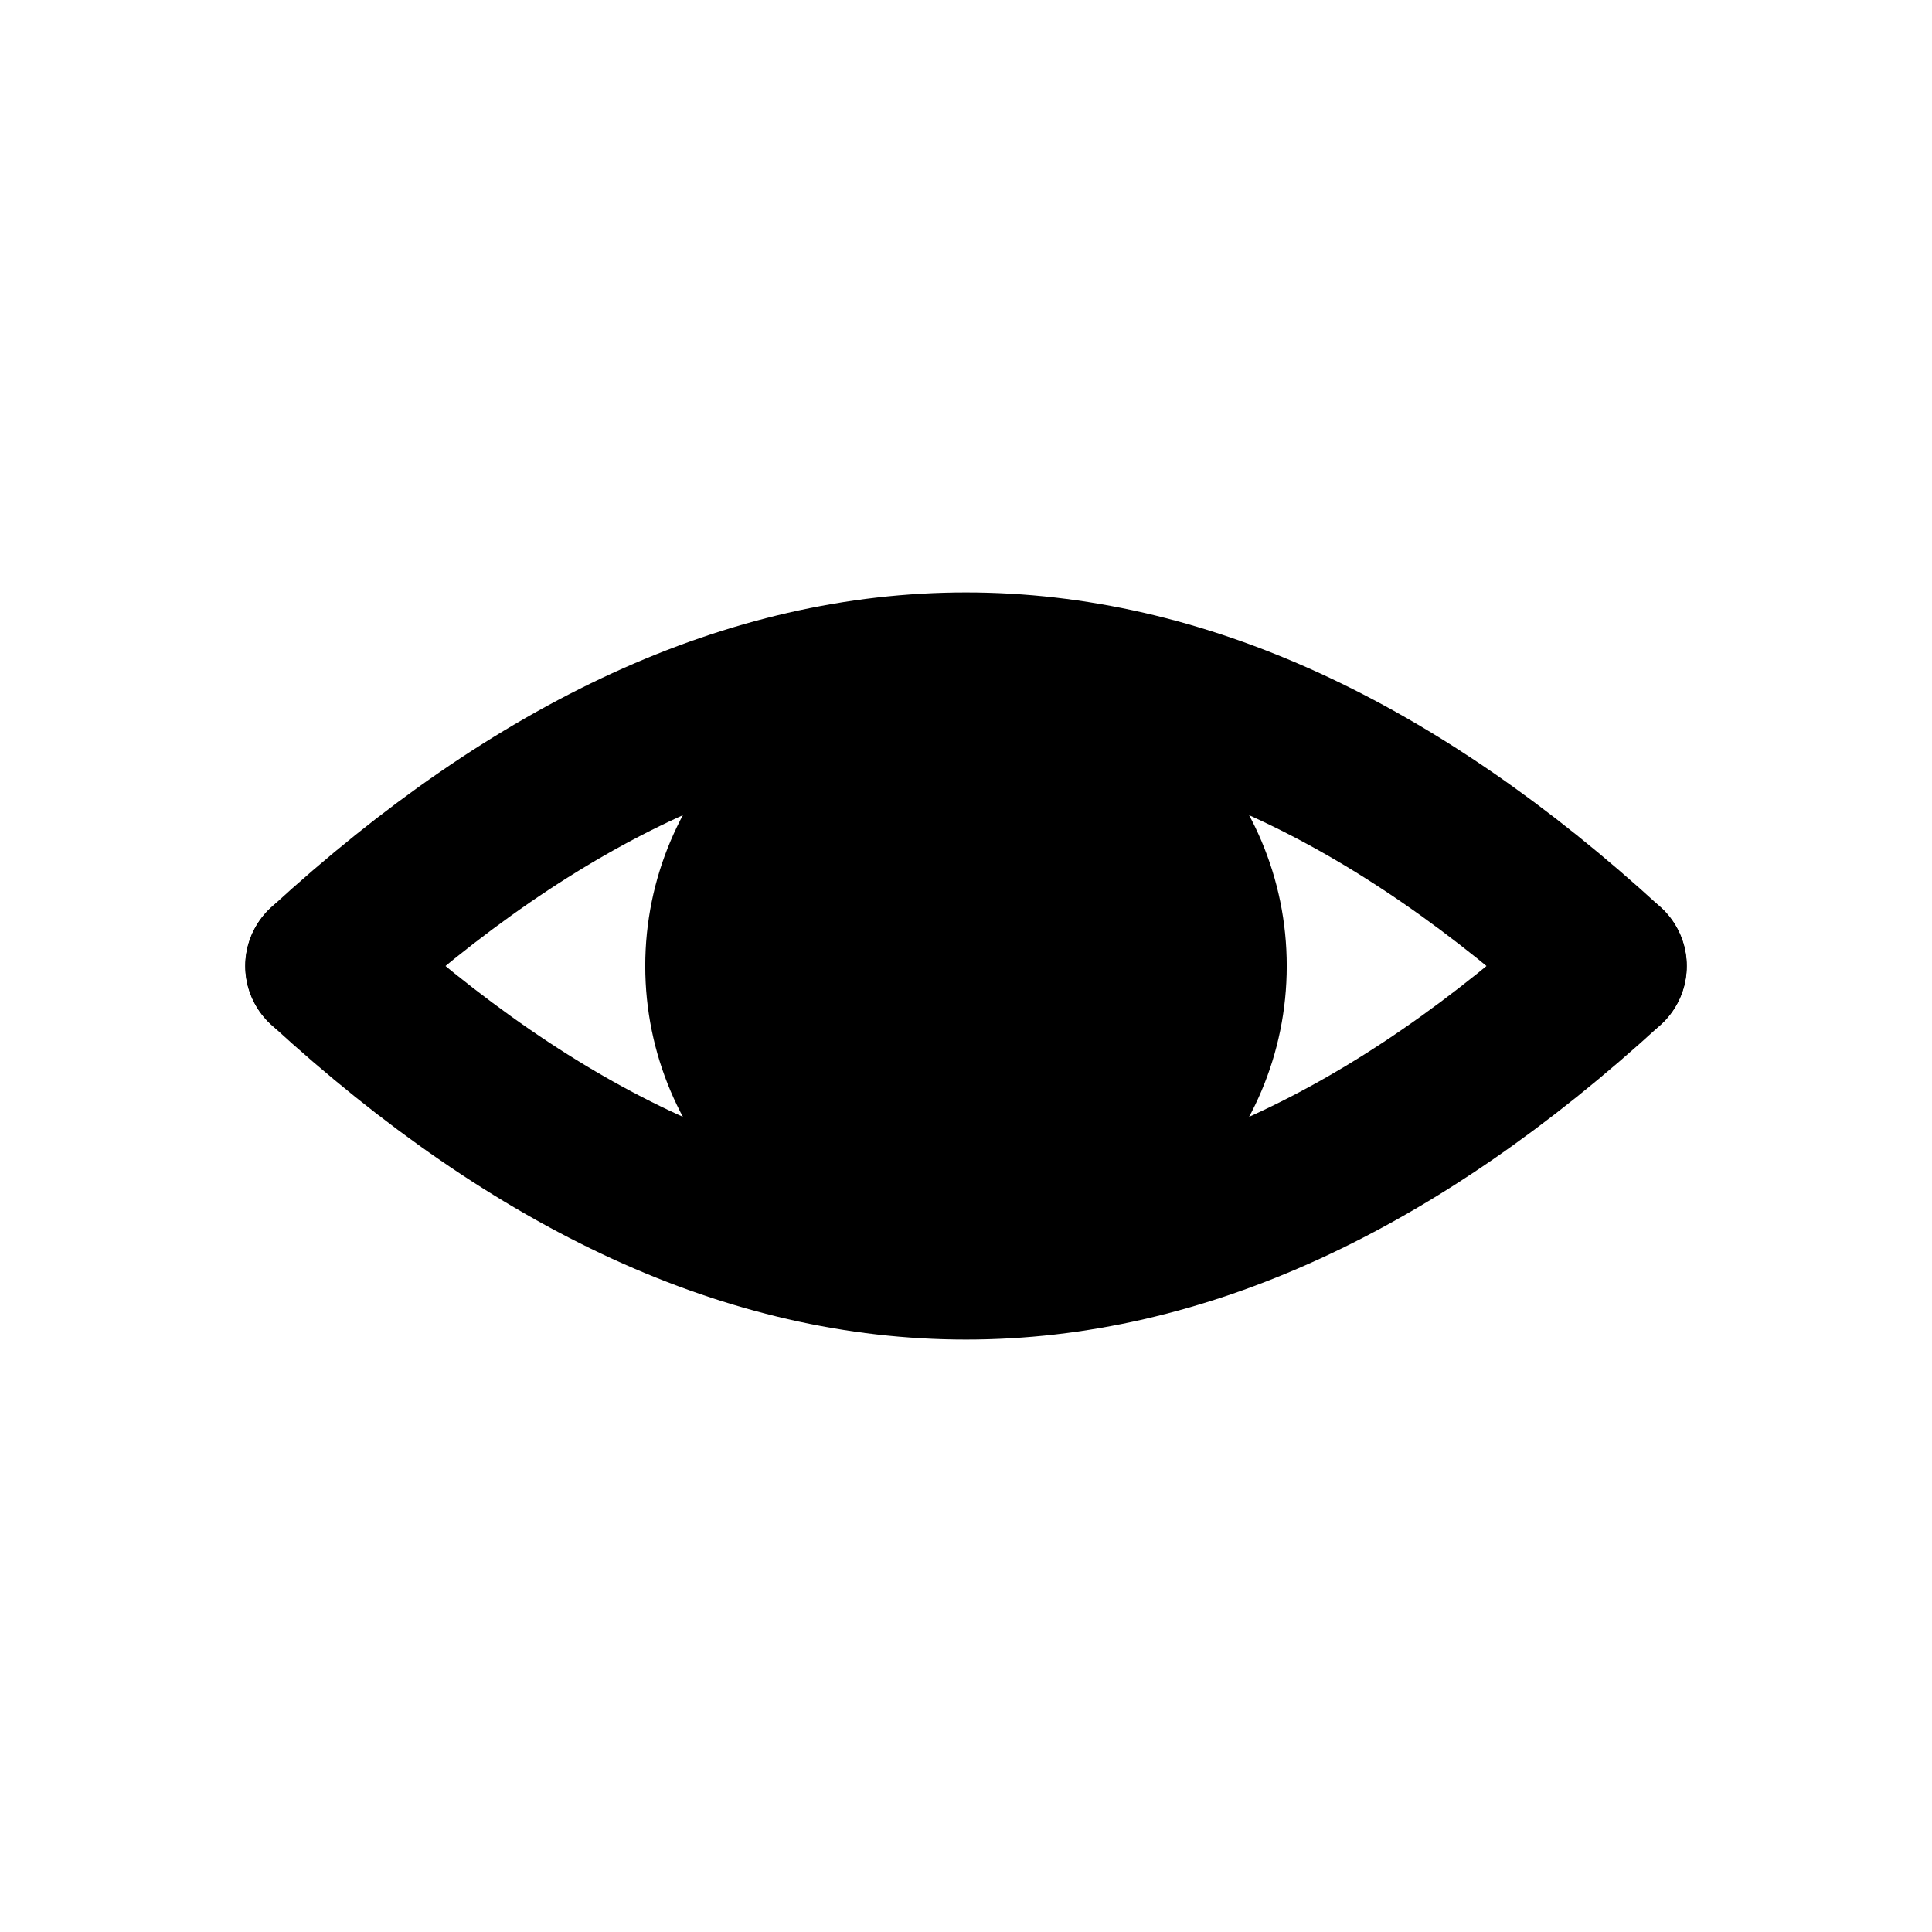
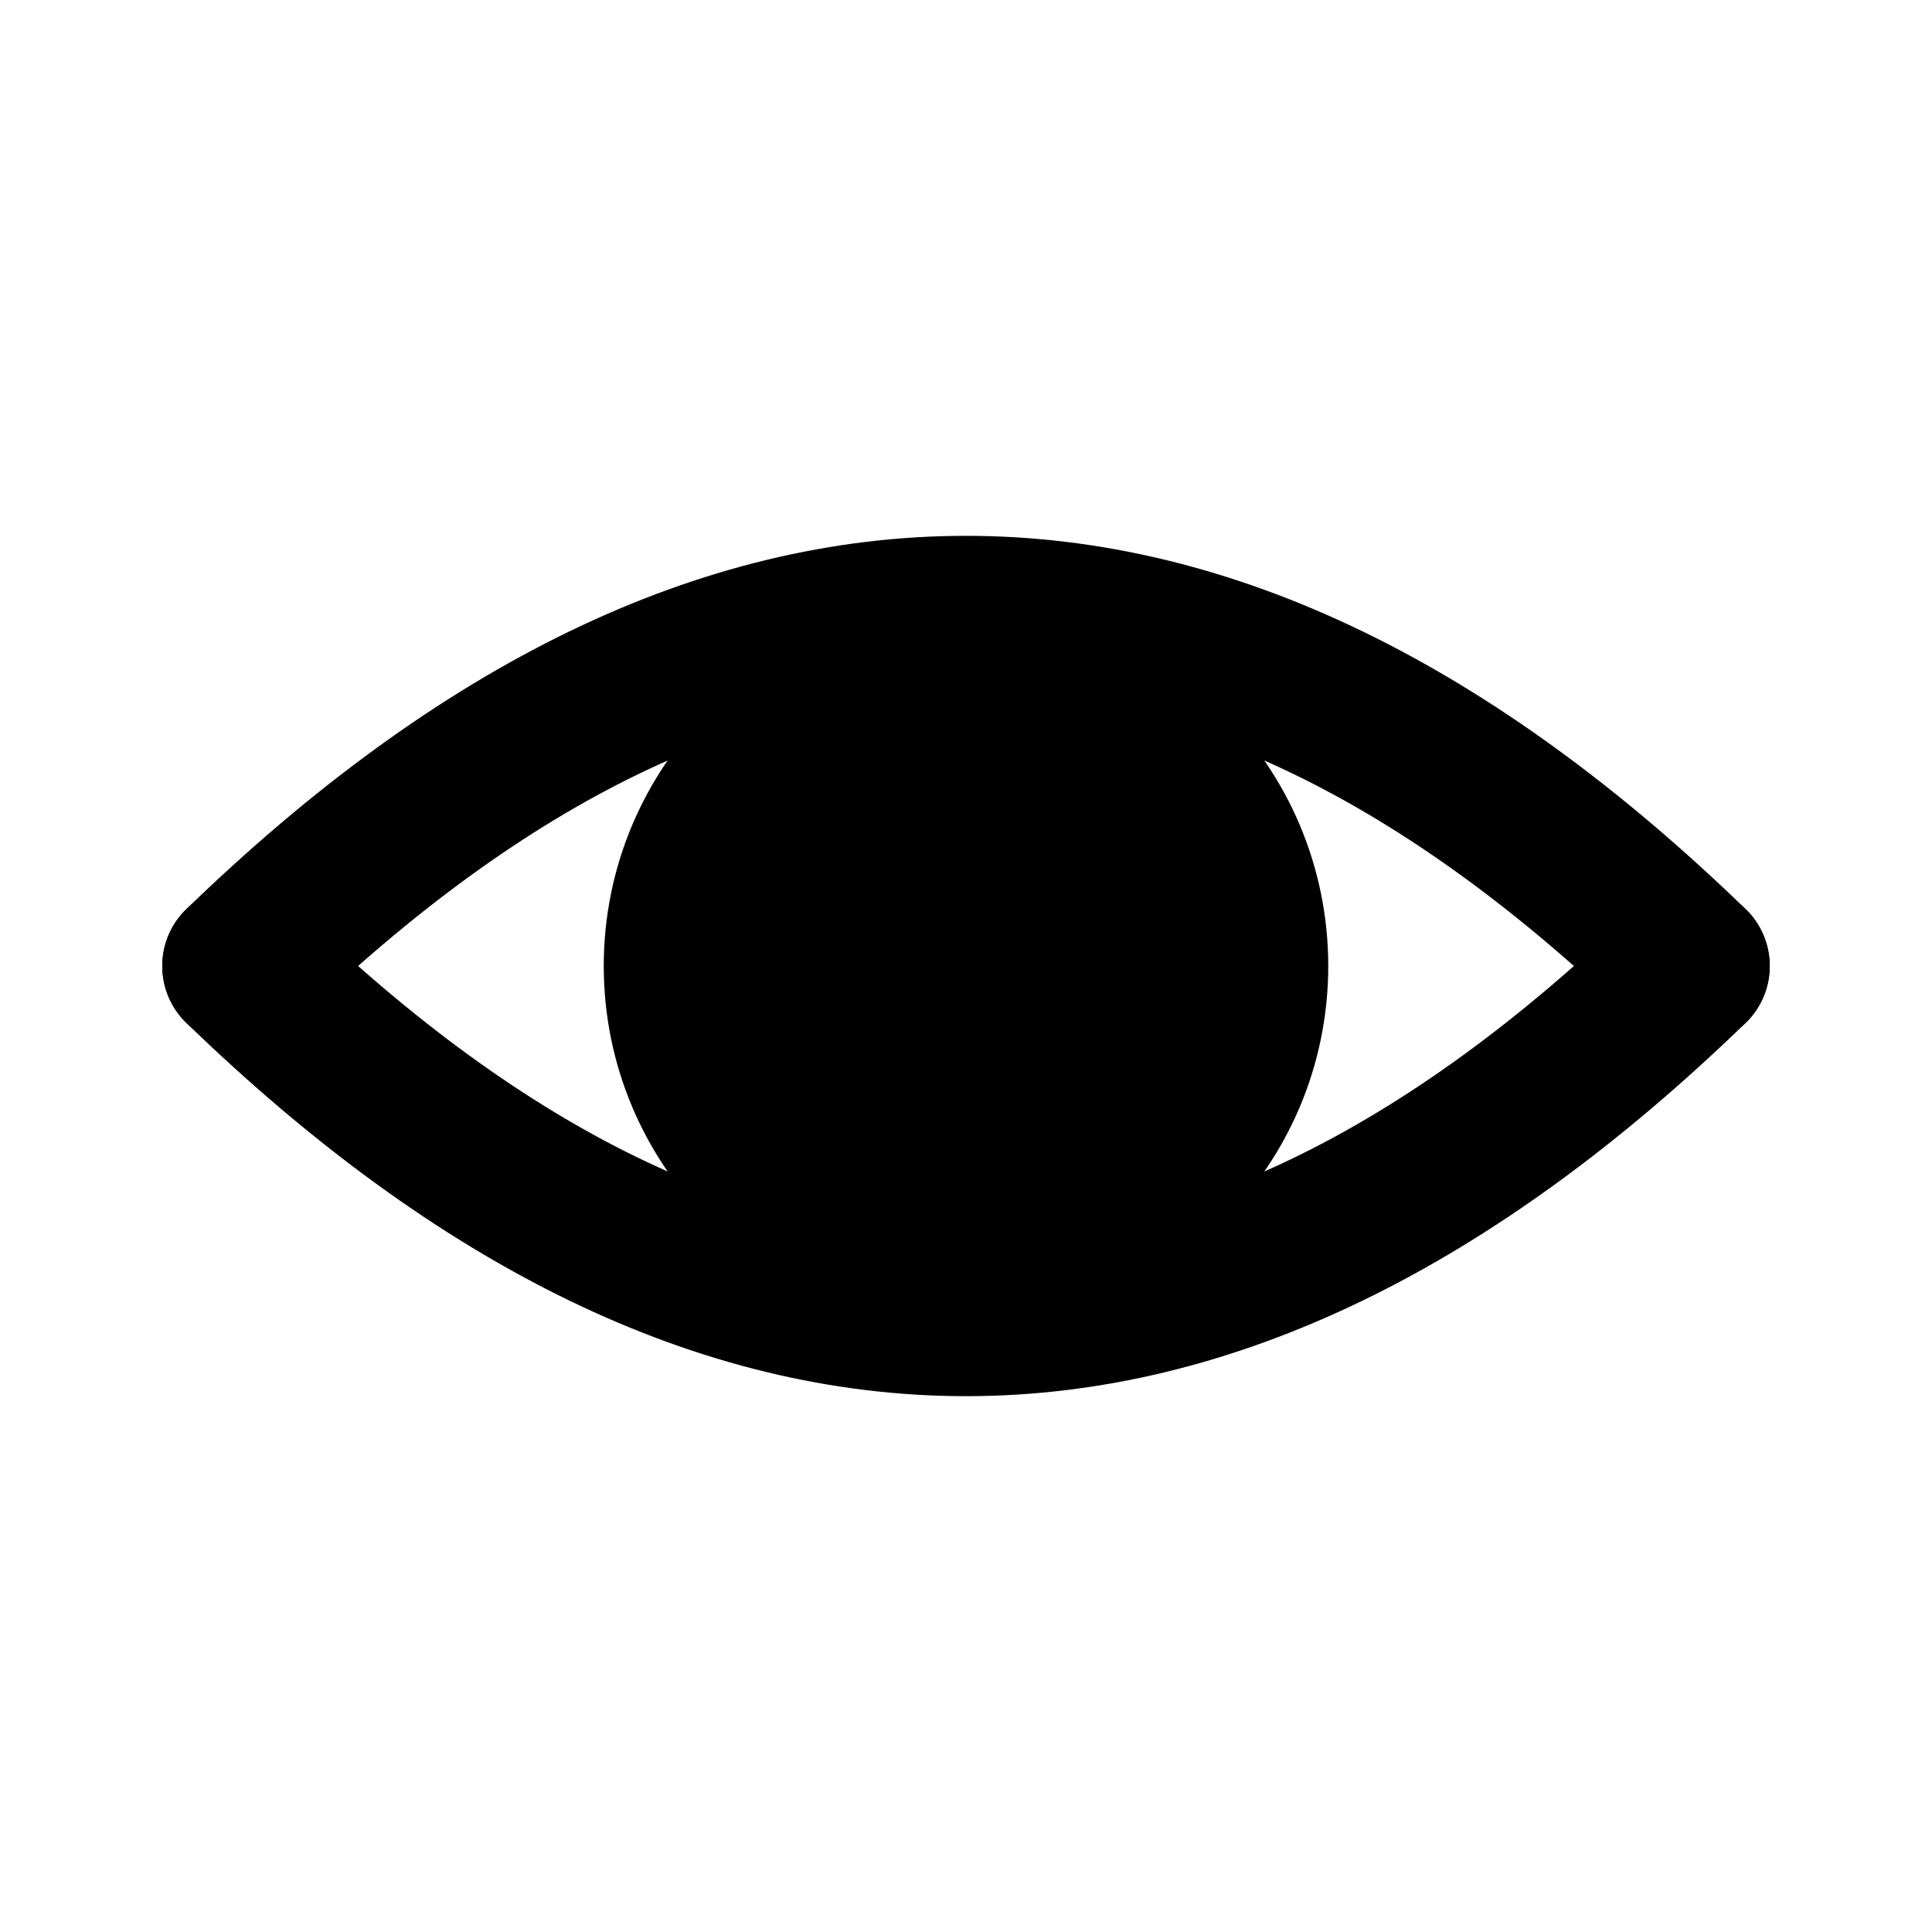
<svg xmlns="http://www.w3.org/2000/svg" viewBox="0 0 512 512">
-   <path d="M86 256 Q256 100 426 256" fill="none" stroke="currentColor" stroke-width="42" stroke-linecap="round" stroke-linejoin="round" />
-   <path d="M426 256 Q256 412 86 256" fill="none" stroke="currentColor" stroke-width="42" stroke-linecap="round" stroke-linejoin="round" />
-   <path d="M192 256 A64 64 0 1 0 320 256 A64 64 0 1 0 192 256 Z" fill="currentColor" stroke="currentColor" stroke-width="42" stroke-linecap="round" stroke-linejoin="round" />
+   <path d="M64 256 Q256 70 448 256" fill="none" stroke="currentColor" stroke-width="42" stroke-linecap="round" stroke-linejoin="round" />
+   <path d="M448 256 Q256 442 64 256" fill="none" stroke="currentColor" stroke-width="42" stroke-linecap="round" stroke-linejoin="round" />
+   <path d="M181 256 A75 75 0 1 0 331 256 A75 75 0 1 0 181 256 Z" fill="currentColor" stroke="currentColor" stroke-width="42" stroke-linecap="round" stroke-linejoin="round" />
</svg>
